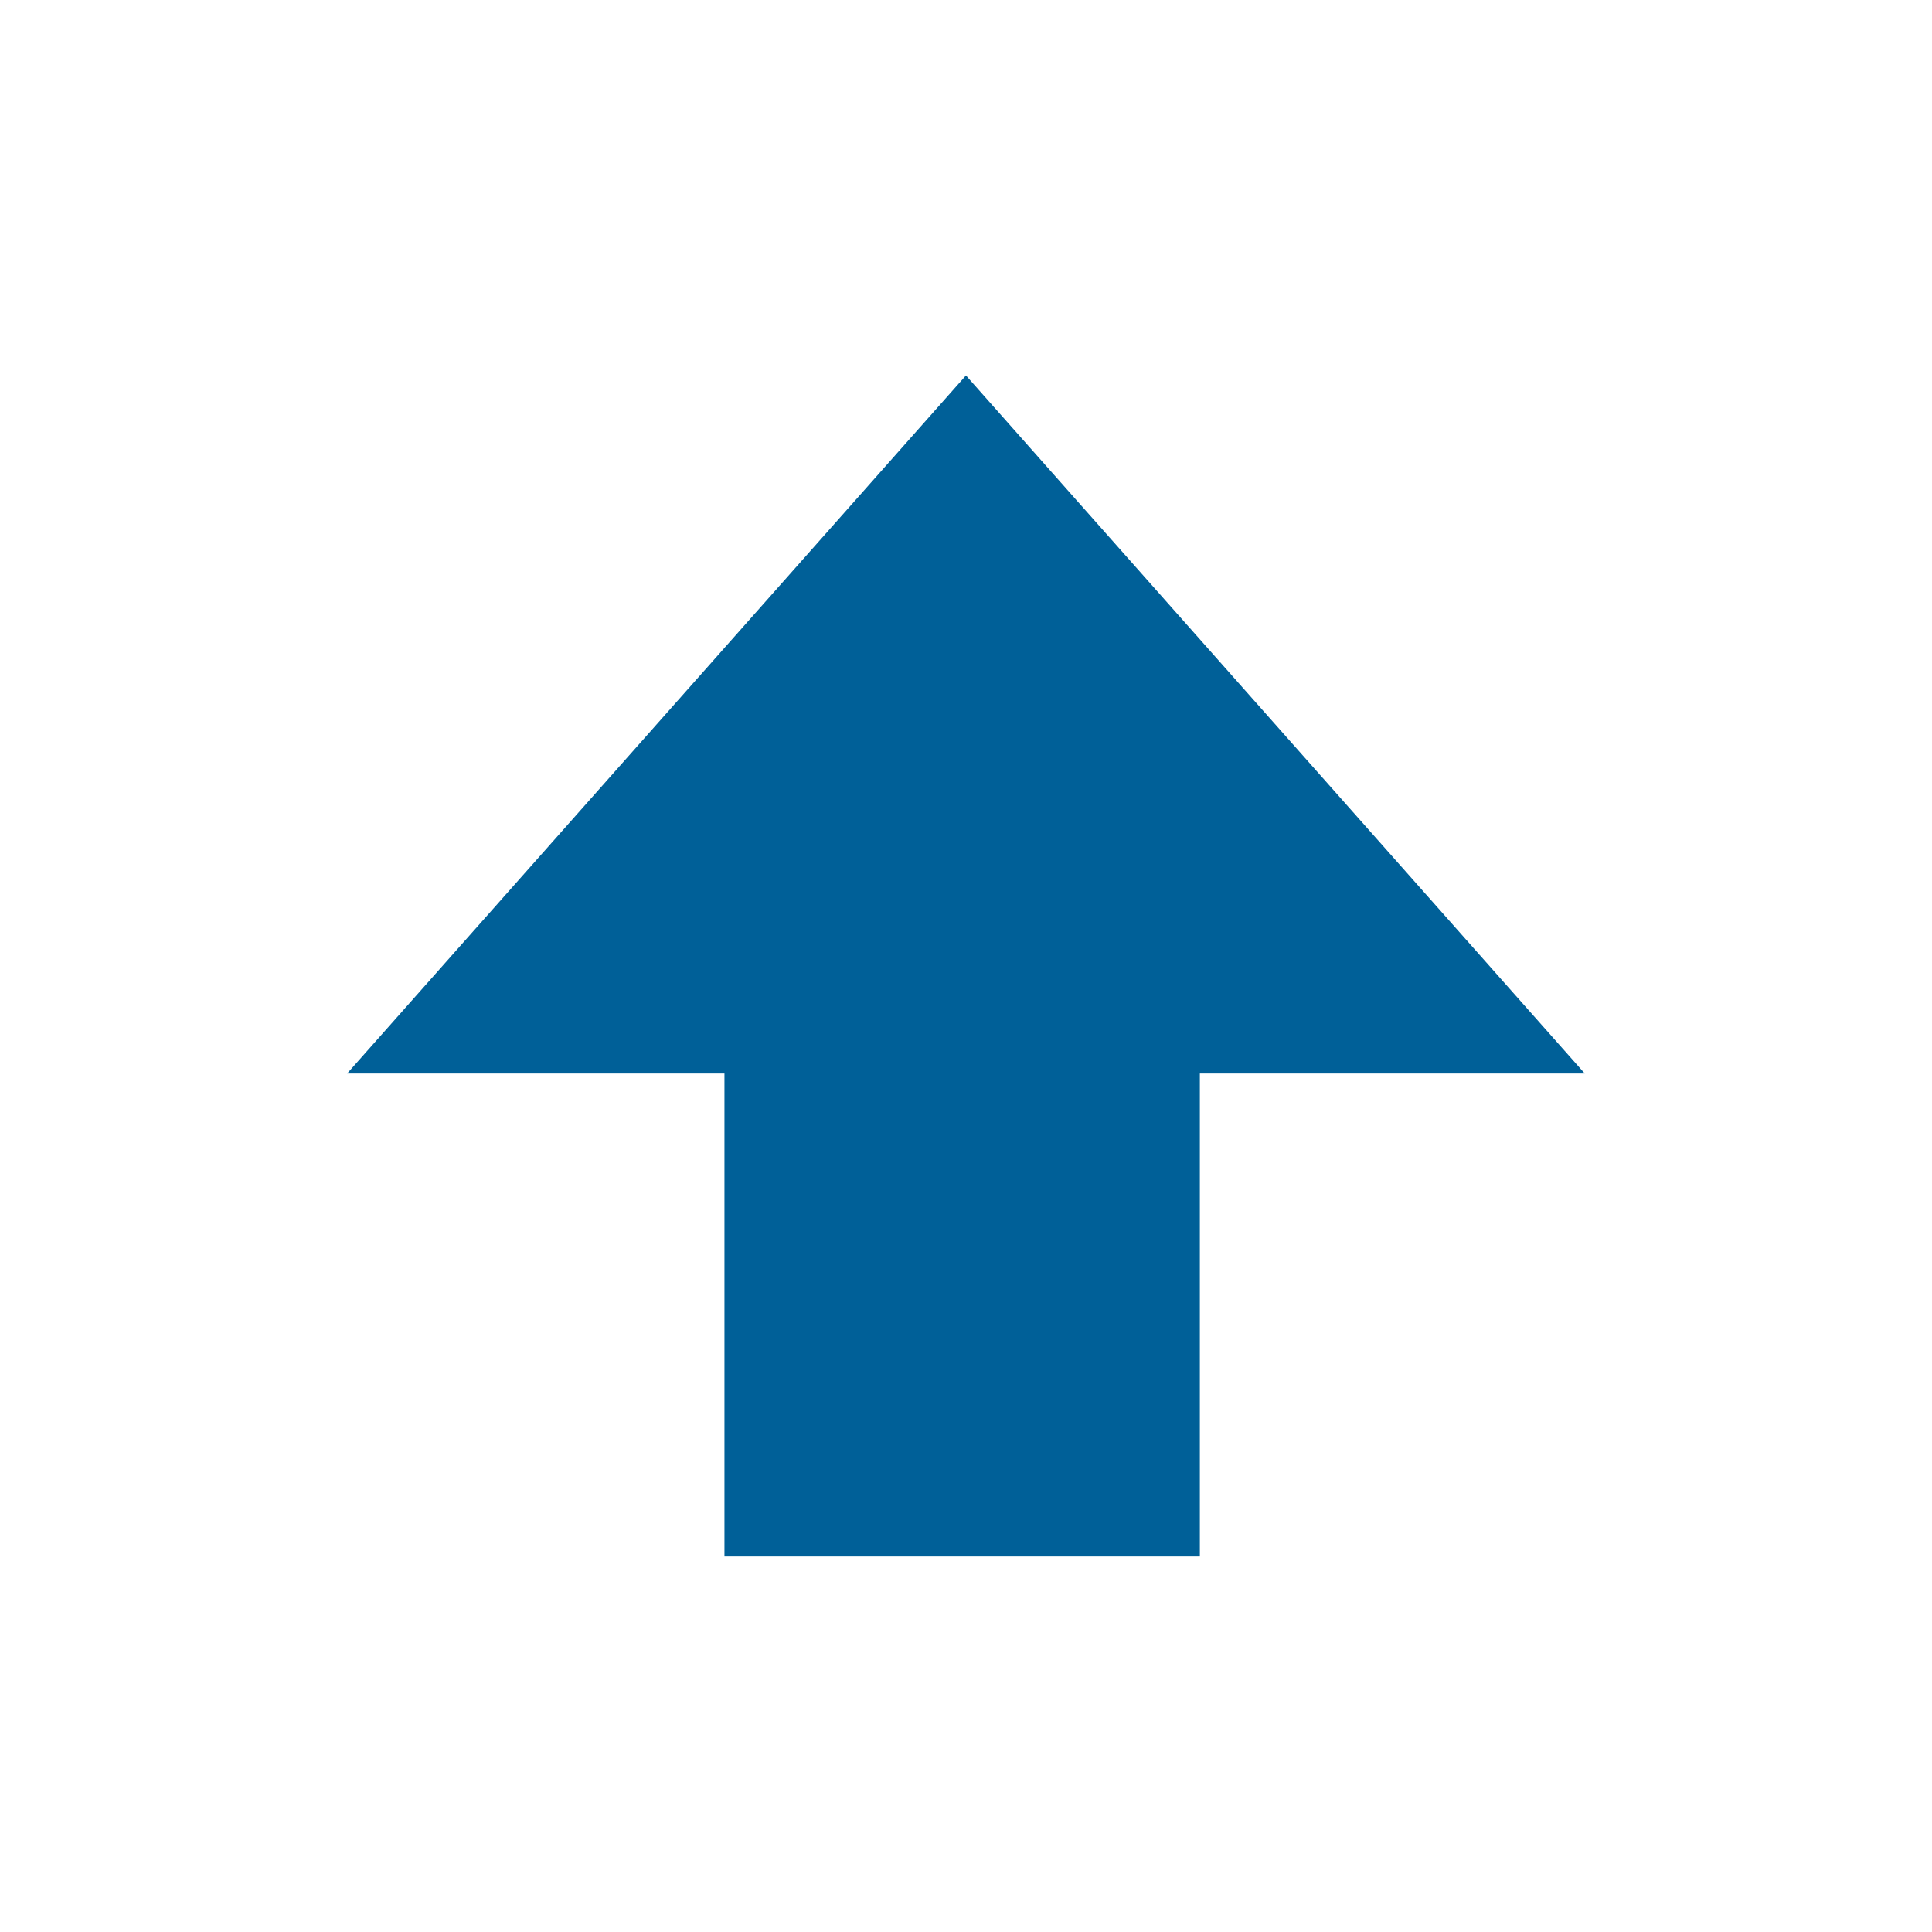
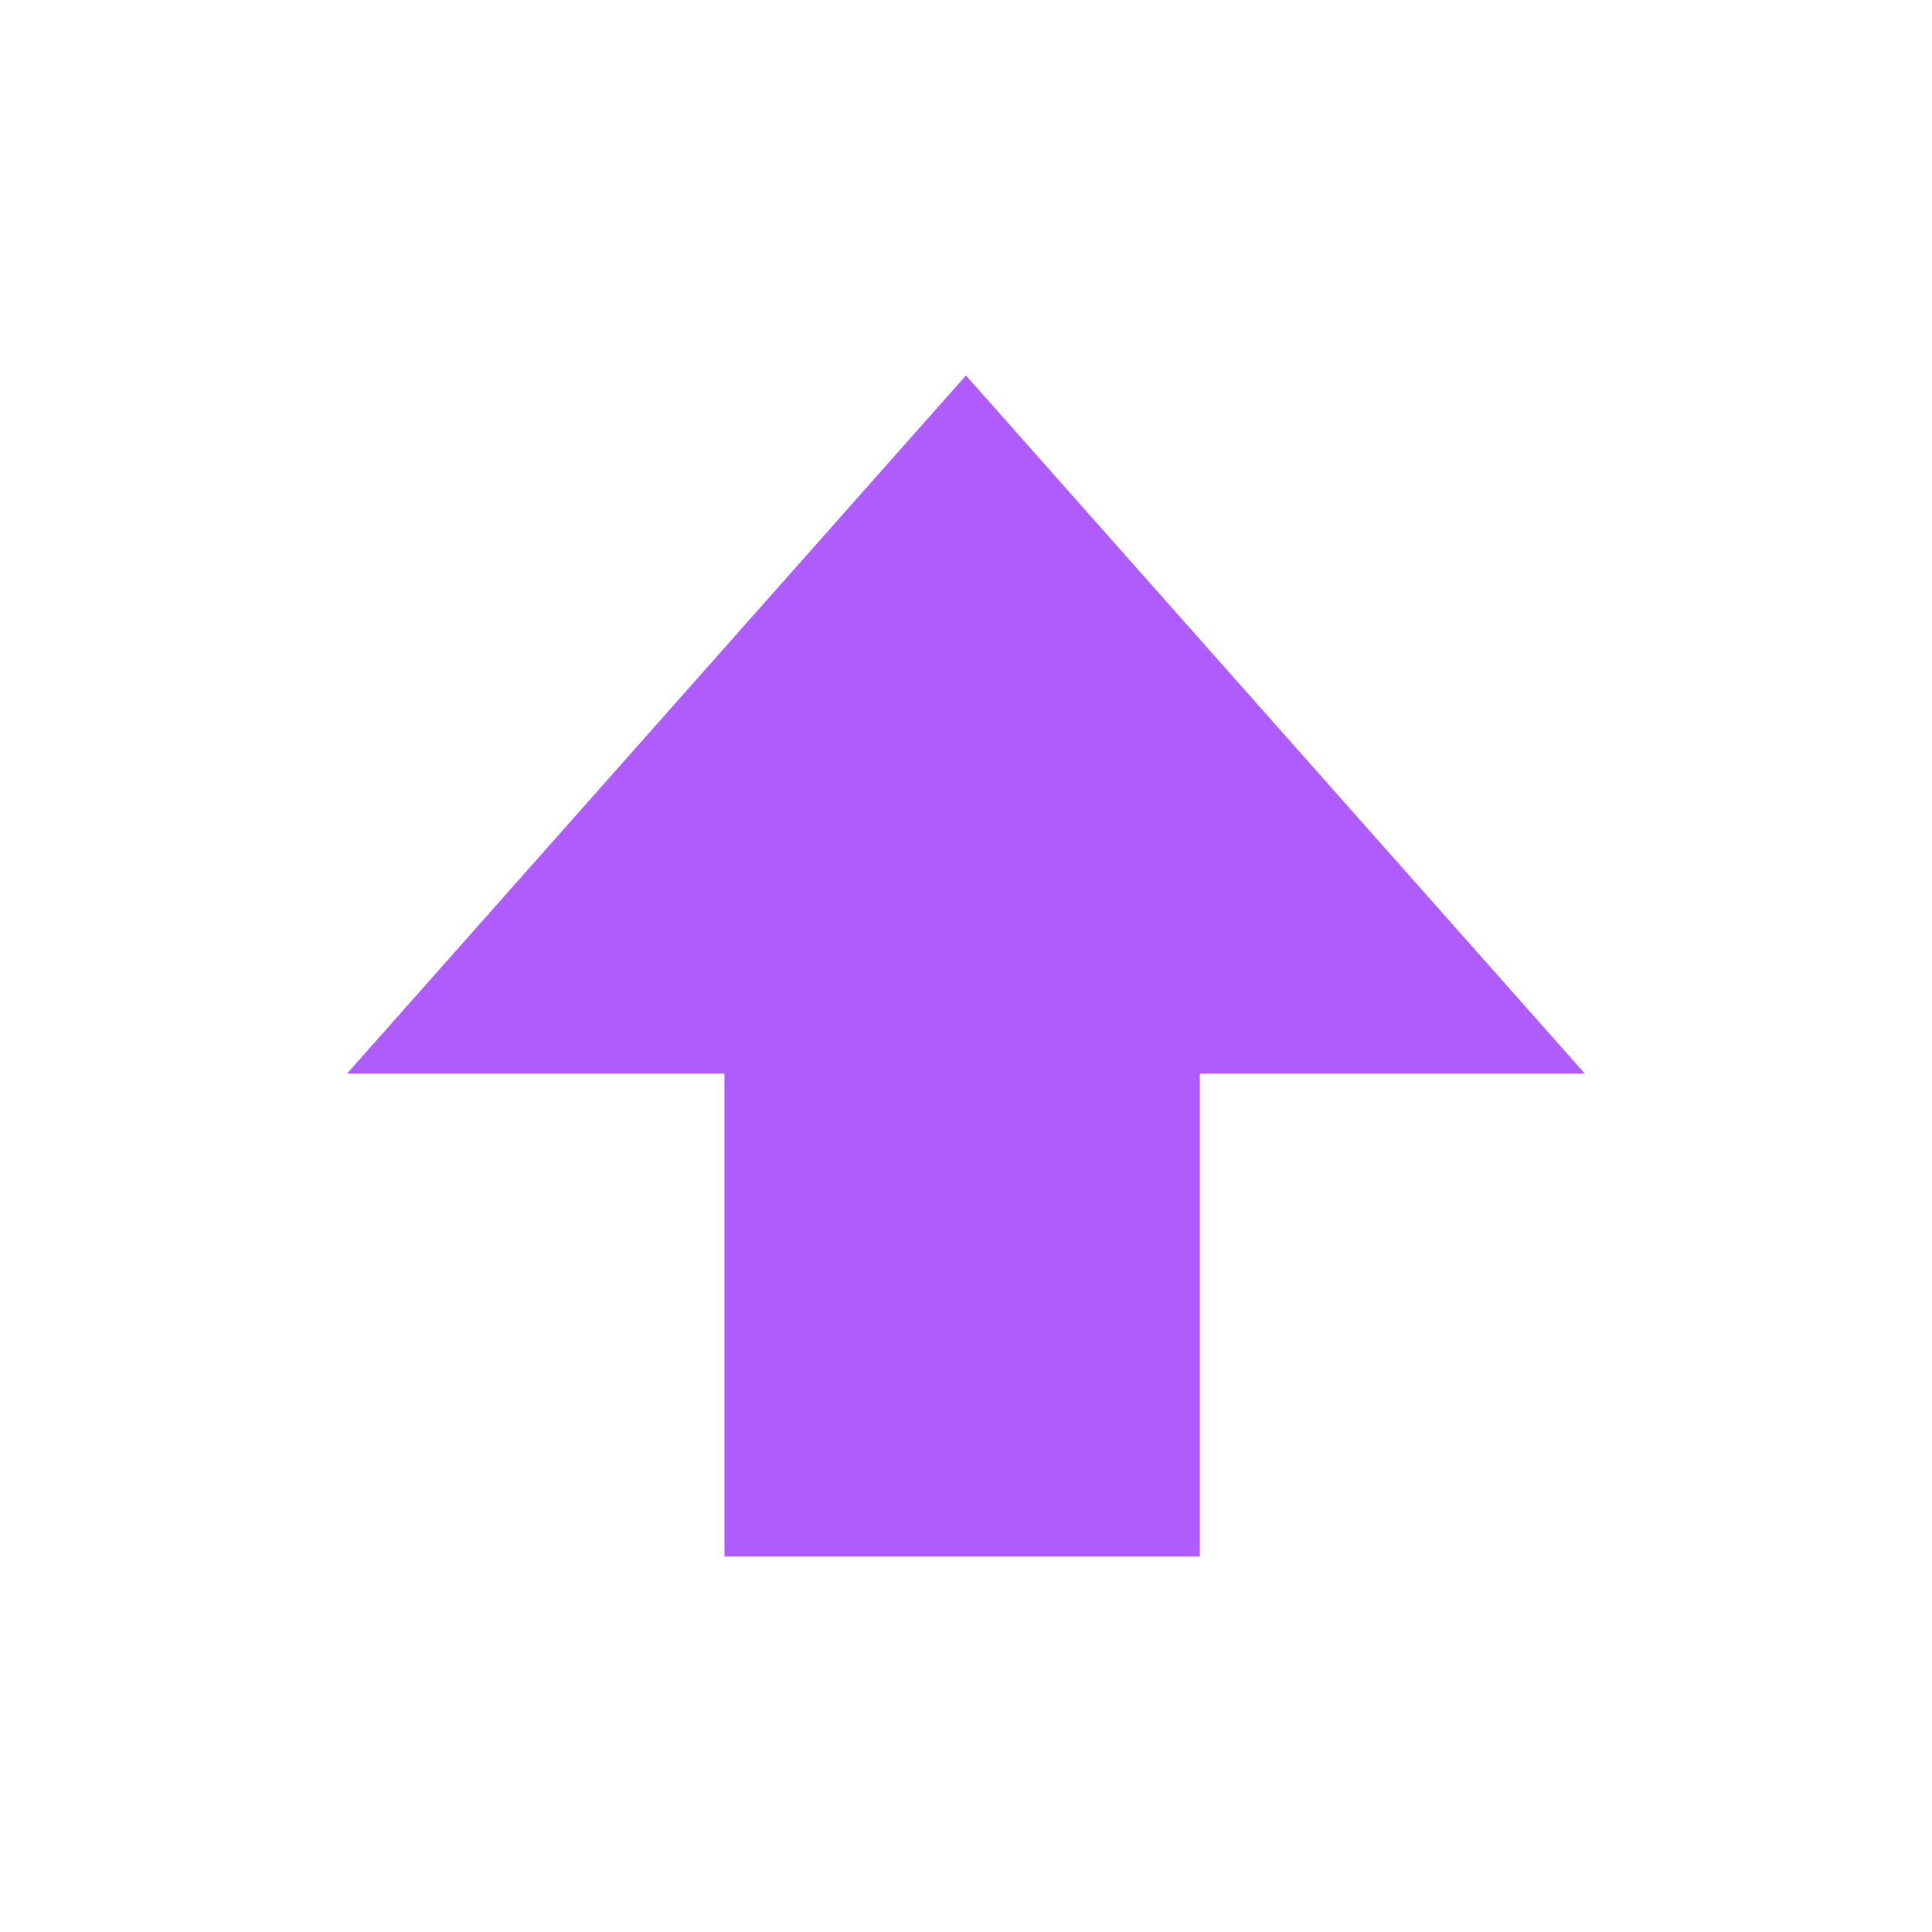
<svg xmlns="http://www.w3.org/2000/svg" xmlns:ns1="http://www.openswatchbook.org/uri/2009/osb" width="32" viewBox="0 0 32 32" version="1.1" id="svg7384" height="32">
  <defs id="defs7386">
    <linearGradient ns1:paint="solid" id="linearGradient19282" gradientTransform="matrix(-2.736579,0.2820293,-0.1890831,-0.9998832,239.5401,-879.4556)">
      <stop style="stop-color:#666666;stop-opacity:1;" offset="0" id="stop19284" />
    </linearGradient>
  </defs>
  <g transform="translate(-141.0002,-791)" style="display:inline" id="layer9" />
  <g transform="translate(-141.0002,-791)" style="display:inline" id="layer10" />
  <g transform="translate(-141.0002,-791)" id="layer11" />
  <g transform="translate(-141.0002,-791)" style="display:inline" id="layer13" />
  <g transform="translate(-141.0002,-791)" id="layer14" />
  <g transform="translate(-141.0002,-791)" style="display:inline" id="layer15" />
  <g transform="translate(-141.0002,-791)" style="display:inline" id="g71291" />
  <g transform="translate(-141.0002,-791)" style="display:inline" id="g4953" />
-   <g transform="matrix(2,0,0,2,-282.0008,-1614.219)" style="display:inline;fill:#006098;fill-opacity:1" id="layer12">
-     <path id="path16548" d="m 147,820 v -4 h -3.125 l 5.125,-5.781 5.125,5.781 h -3.188 v 4 z" style="color:#000000;display:inline;overflow:visible;visibility:visible;fill:#006098;fill-opacity:1;stroke:none;stroke-width:2;marker:none;enable-background:new" />
+   <g transform="matrix(2,0,0,2,-282.0008,-1614.219)" style="display:inline;fill:#af59fc;fill-opacity:0.988" id="layer12">
+     <path id="path16548" d="m 147,820 v -4 h -3.125 l 5.125,-5.781 5.125,5.781 h -3.188 v 4 z" style="color:#000000;display:inline;overflow:visible;visibility:visible;fill:#af59fc;fill-opacity:0.988;stroke:none;stroke-width:2;marker:none;enable-background:new" />
  </g>
</svg>
